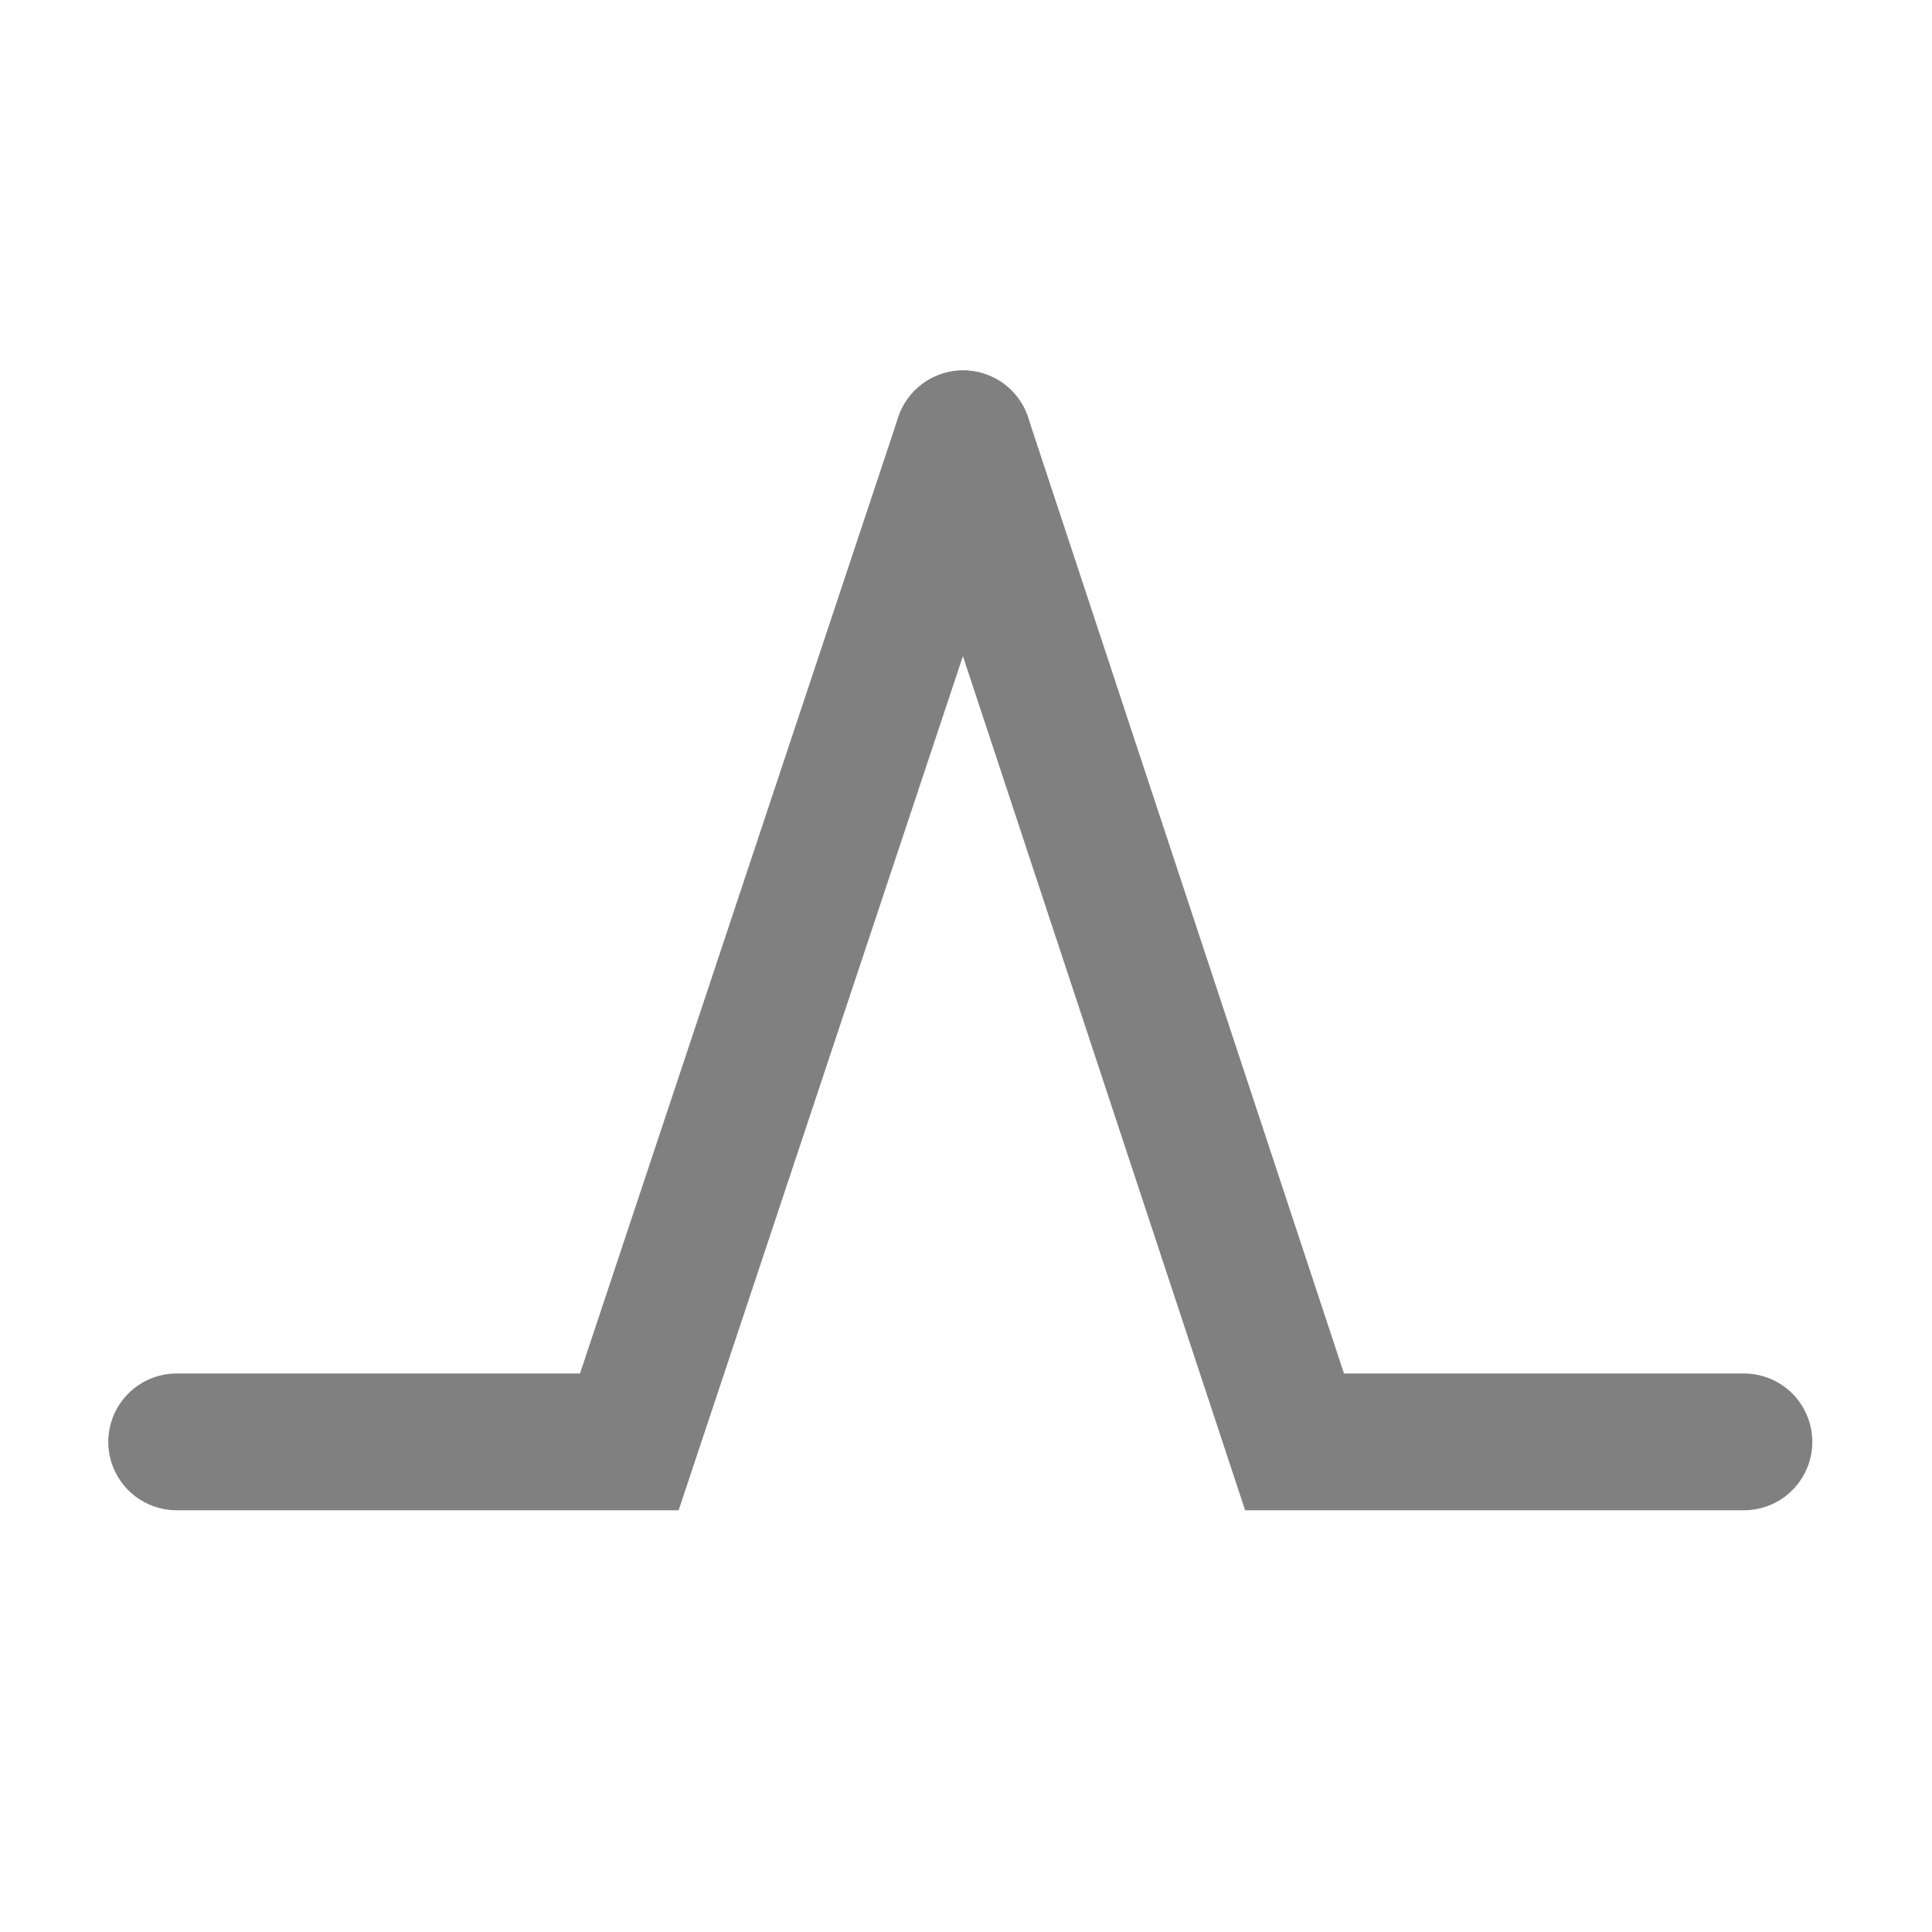
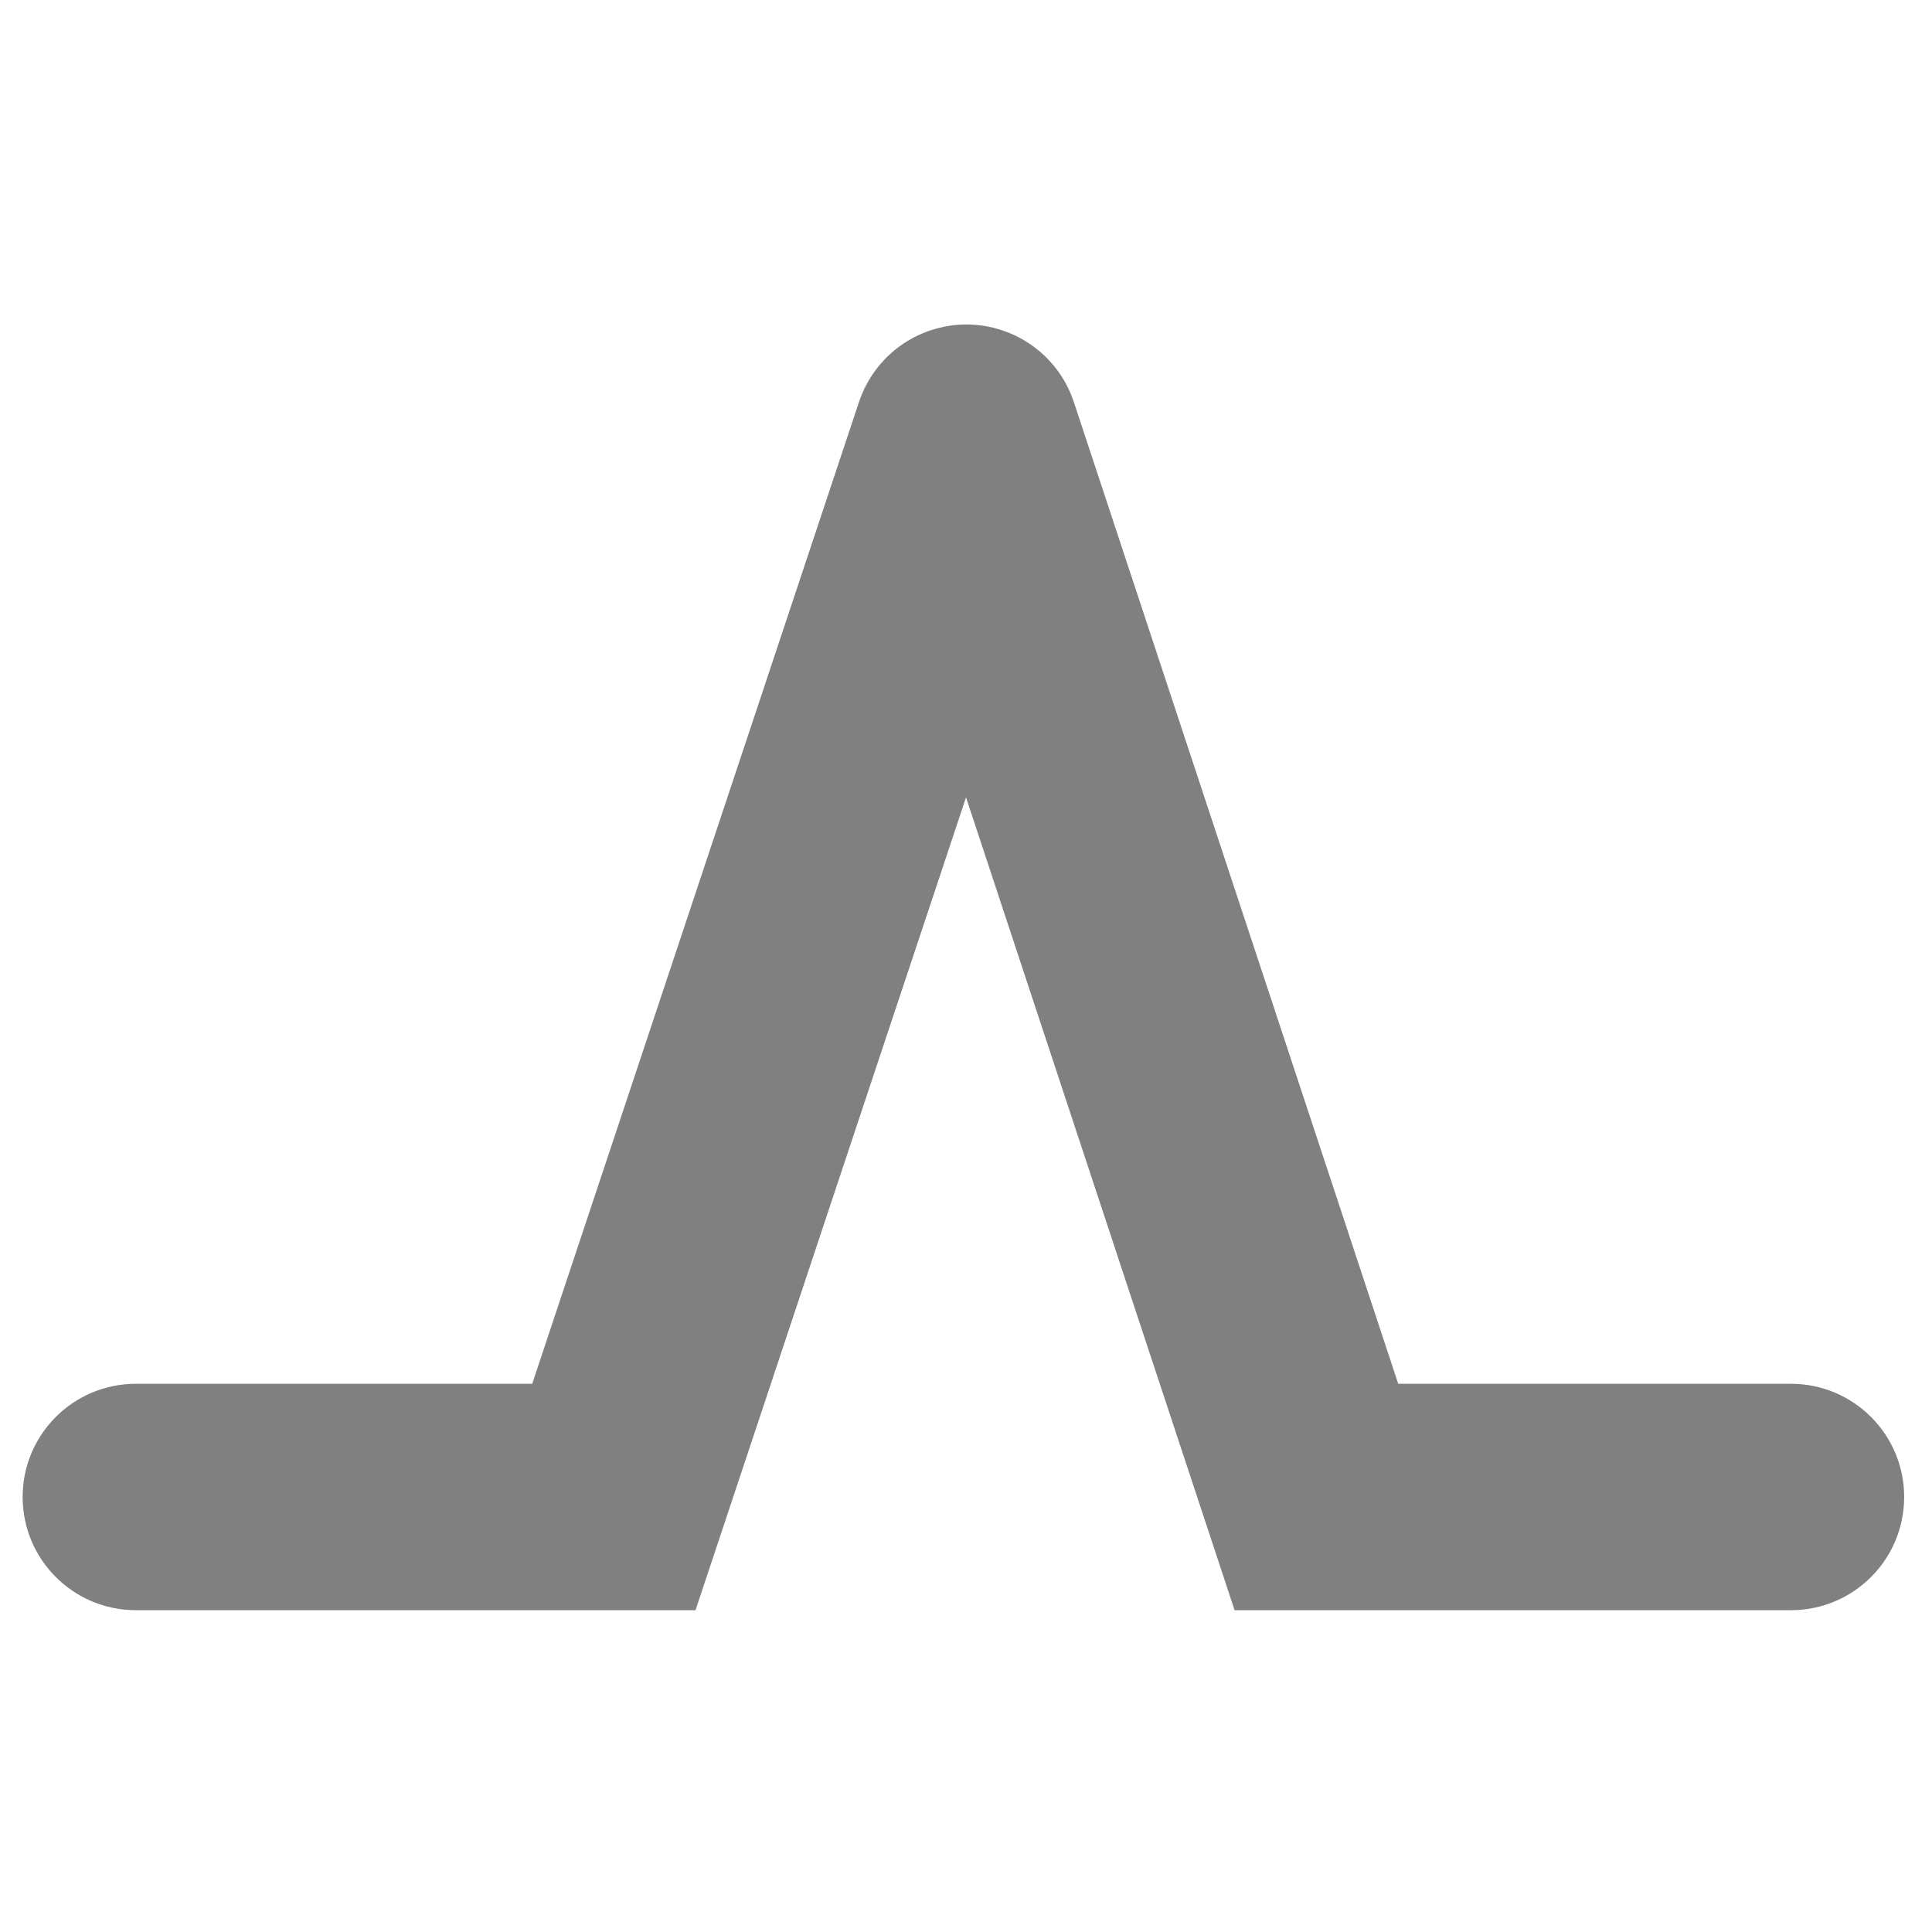
- <svg xmlns="http://www.w3.org/2000/svg" width="339" height="339" viewBox="0 0 339 339" fill="none">
+ <svg xmlns="http://www.w3.org/2000/svg" width="256" height="256" viewBox="0 0 256 256" fill="none">
  <rect x="0" y="0" width="100%" height="100%" fill="none" />
-   <path d="M31 253C31 253 40.669 253 65.5 253C90.331 253 110.426 253 110.426 253L169 77" stroke="#808080" stroke-width="24" stroke-linecap="round" />
-   <path d="M306 253C306 253 295.651 253 271 253C246.349 253 227.15 253 227.15 253L169 77" stroke="#808080" stroke-width="24" stroke-linecap="round" />
+   <path d="M128.304 42.998C128.329 42.998 128.355 42.999 128.381 43C128.48 43.002 128.579 43.005 128.678 43.009C128.704 43.01 128.73 43.011 128.756 43.013C128.856 43.017 128.956 43.024 129.056 43.03C129.075 43.032 129.094 43.033 129.113 43.034C129.213 43.041 129.313 43.05 129.413 43.059C129.44 43.061 129.466 43.064 129.493 43.066C129.842 43.1 130.189 43.145 130.533 43.203C130.555 43.207 130.577 43.211 130.6 43.215C130.704 43.233 130.809 43.252 130.913 43.273C130.926 43.275 130.939 43.278 130.952 43.28C131.825 43.453 132.678 43.702 133.501 44.023C133.538 44.038 133.575 44.053 133.612 44.067C133.692 44.099 133.772 44.132 133.852 44.165C135.535 44.868 137.03 45.852 138.301 47.041C138.331 47.069 138.361 47.098 138.391 47.126C138.444 47.177 138.498 47.228 138.551 47.279C140.12 48.813 141.374 50.714 142.164 52.908C142.21 53.036 142.255 53.164 142.298 53.293L185.271 183.359H237.312C245.597 183.359 252.312 190.075 252.312 198.359C252.312 206.643 245.597 213.359 237.312 213.359H163.588L160.187 203.064L128.003 105.655L95.574 203.096L92.159 213.359H18C9.716 213.359 3 206.643 3 198.359C3 190.075 9.716 183.359 18 183.359H70.524L113.799 53.33C113.923 52.951 114.063 52.578 114.217 52.211C114.923 50.519 115.91 49.017 117.106 47.742C117.131 47.717 117.154 47.691 117.179 47.665C117.23 47.611 117.283 47.557 117.335 47.504C117.384 47.454 117.434 47.404 117.483 47.355C117.51 47.328 117.536 47.302 117.562 47.276C117.633 47.208 117.704 47.14 117.775 47.072C117.79 47.058 117.805 47.044 117.82 47.03C117.893 46.962 117.967 46.894 118.042 46.827C118.056 46.815 118.07 46.802 118.084 46.789C119.479 45.547 121.127 44.547 122.986 43.881C123.102 43.839 123.218 43.8 123.335 43.761L123.35 43.756C123.359 43.753 123.369 43.75 123.378 43.747C123.969 43.553 124.574 43.395 125.188 43.274C125.201 43.272 125.214 43.269 125.228 43.267C125.329 43.247 125.432 43.228 125.534 43.211C125.566 43.206 125.598 43.2 125.63 43.194C125.721 43.179 125.812 43.166 125.903 43.152C125.952 43.145 126 43.138 126.049 43.132C126.102 43.125 126.154 43.118 126.207 43.111C126.278 43.102 126.349 43.094 126.42 43.086C126.483 43.079 126.545 43.072 126.608 43.066C126.663 43.061 126.718 43.056 126.772 43.052C126.838 43.046 126.904 43.041 126.97 43.036C127.049 43.03 127.128 43.025 127.207 43.02C127.228 43.019 127.249 43.018 127.27 43.017C127.371 43.011 127.473 43.007 127.574 43.004C127.603 43.003 127.631 43.003 127.659 43.002C127.741 43 127.822 42.998 127.903 42.997C127.953 42.997 128.003 42.996 128.053 42.996C128.136 42.996 128.22 42.997 128.304 42.998Z" fill="#808080" />
</svg>
